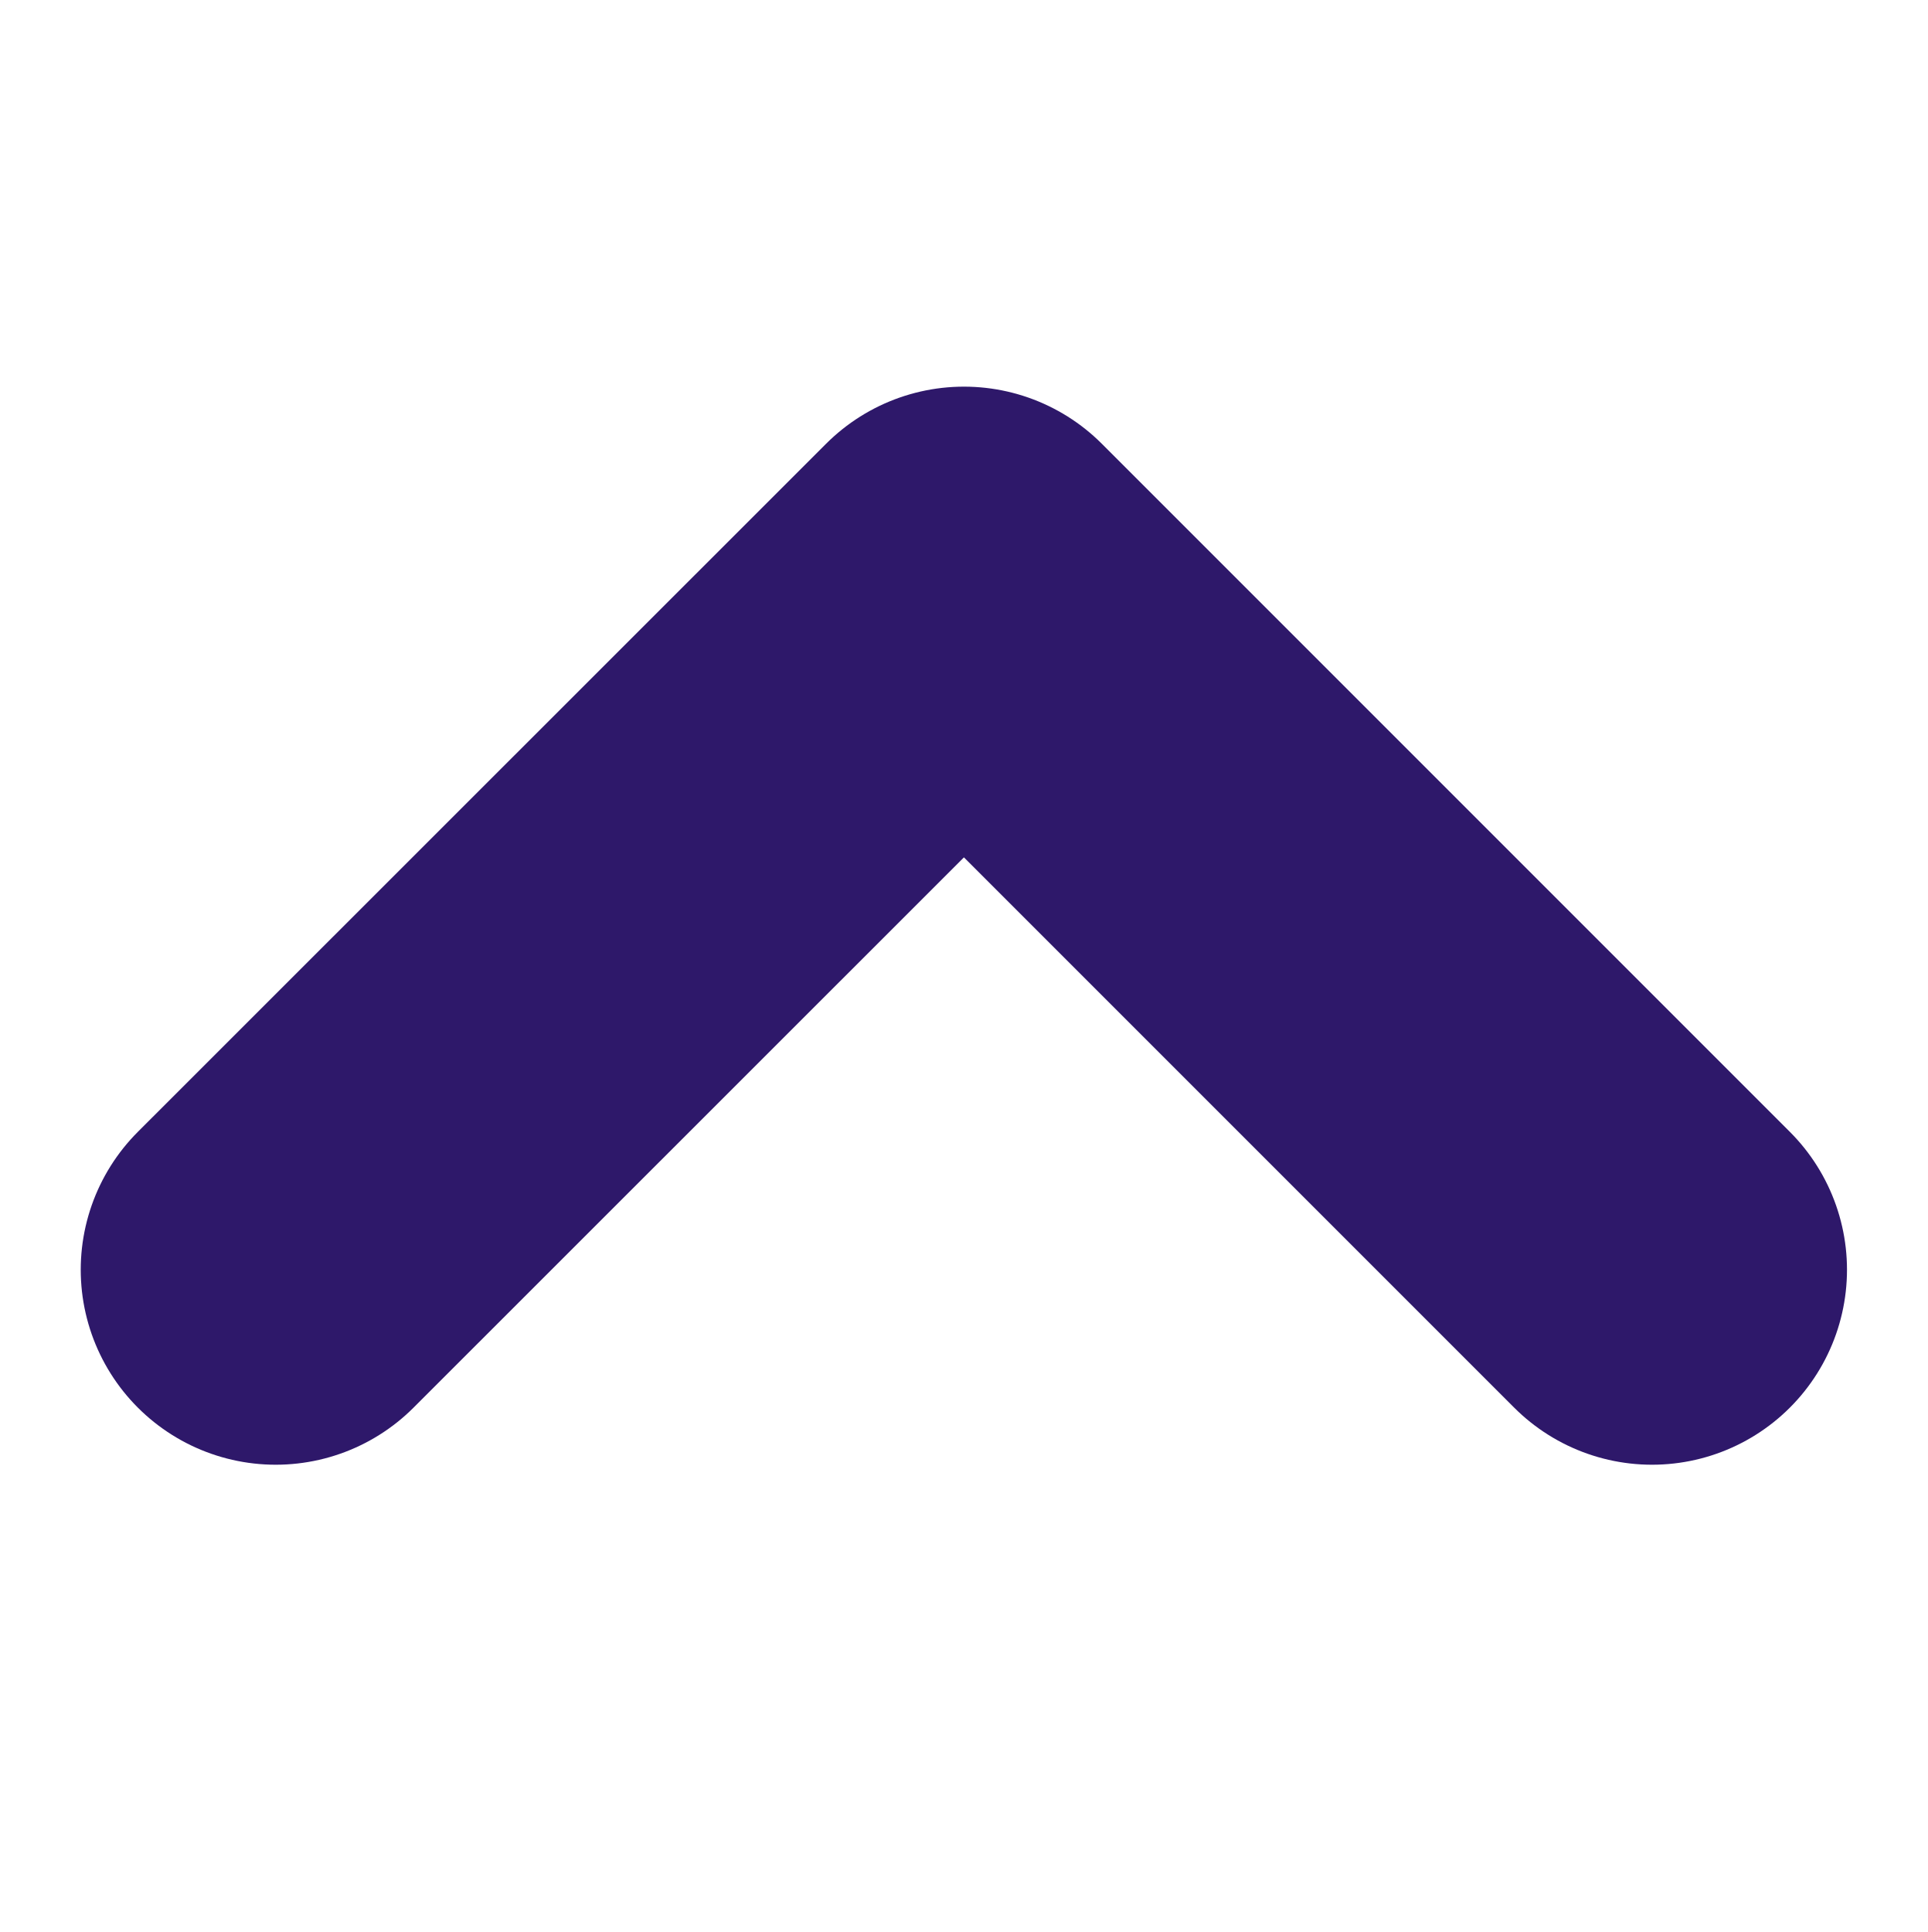
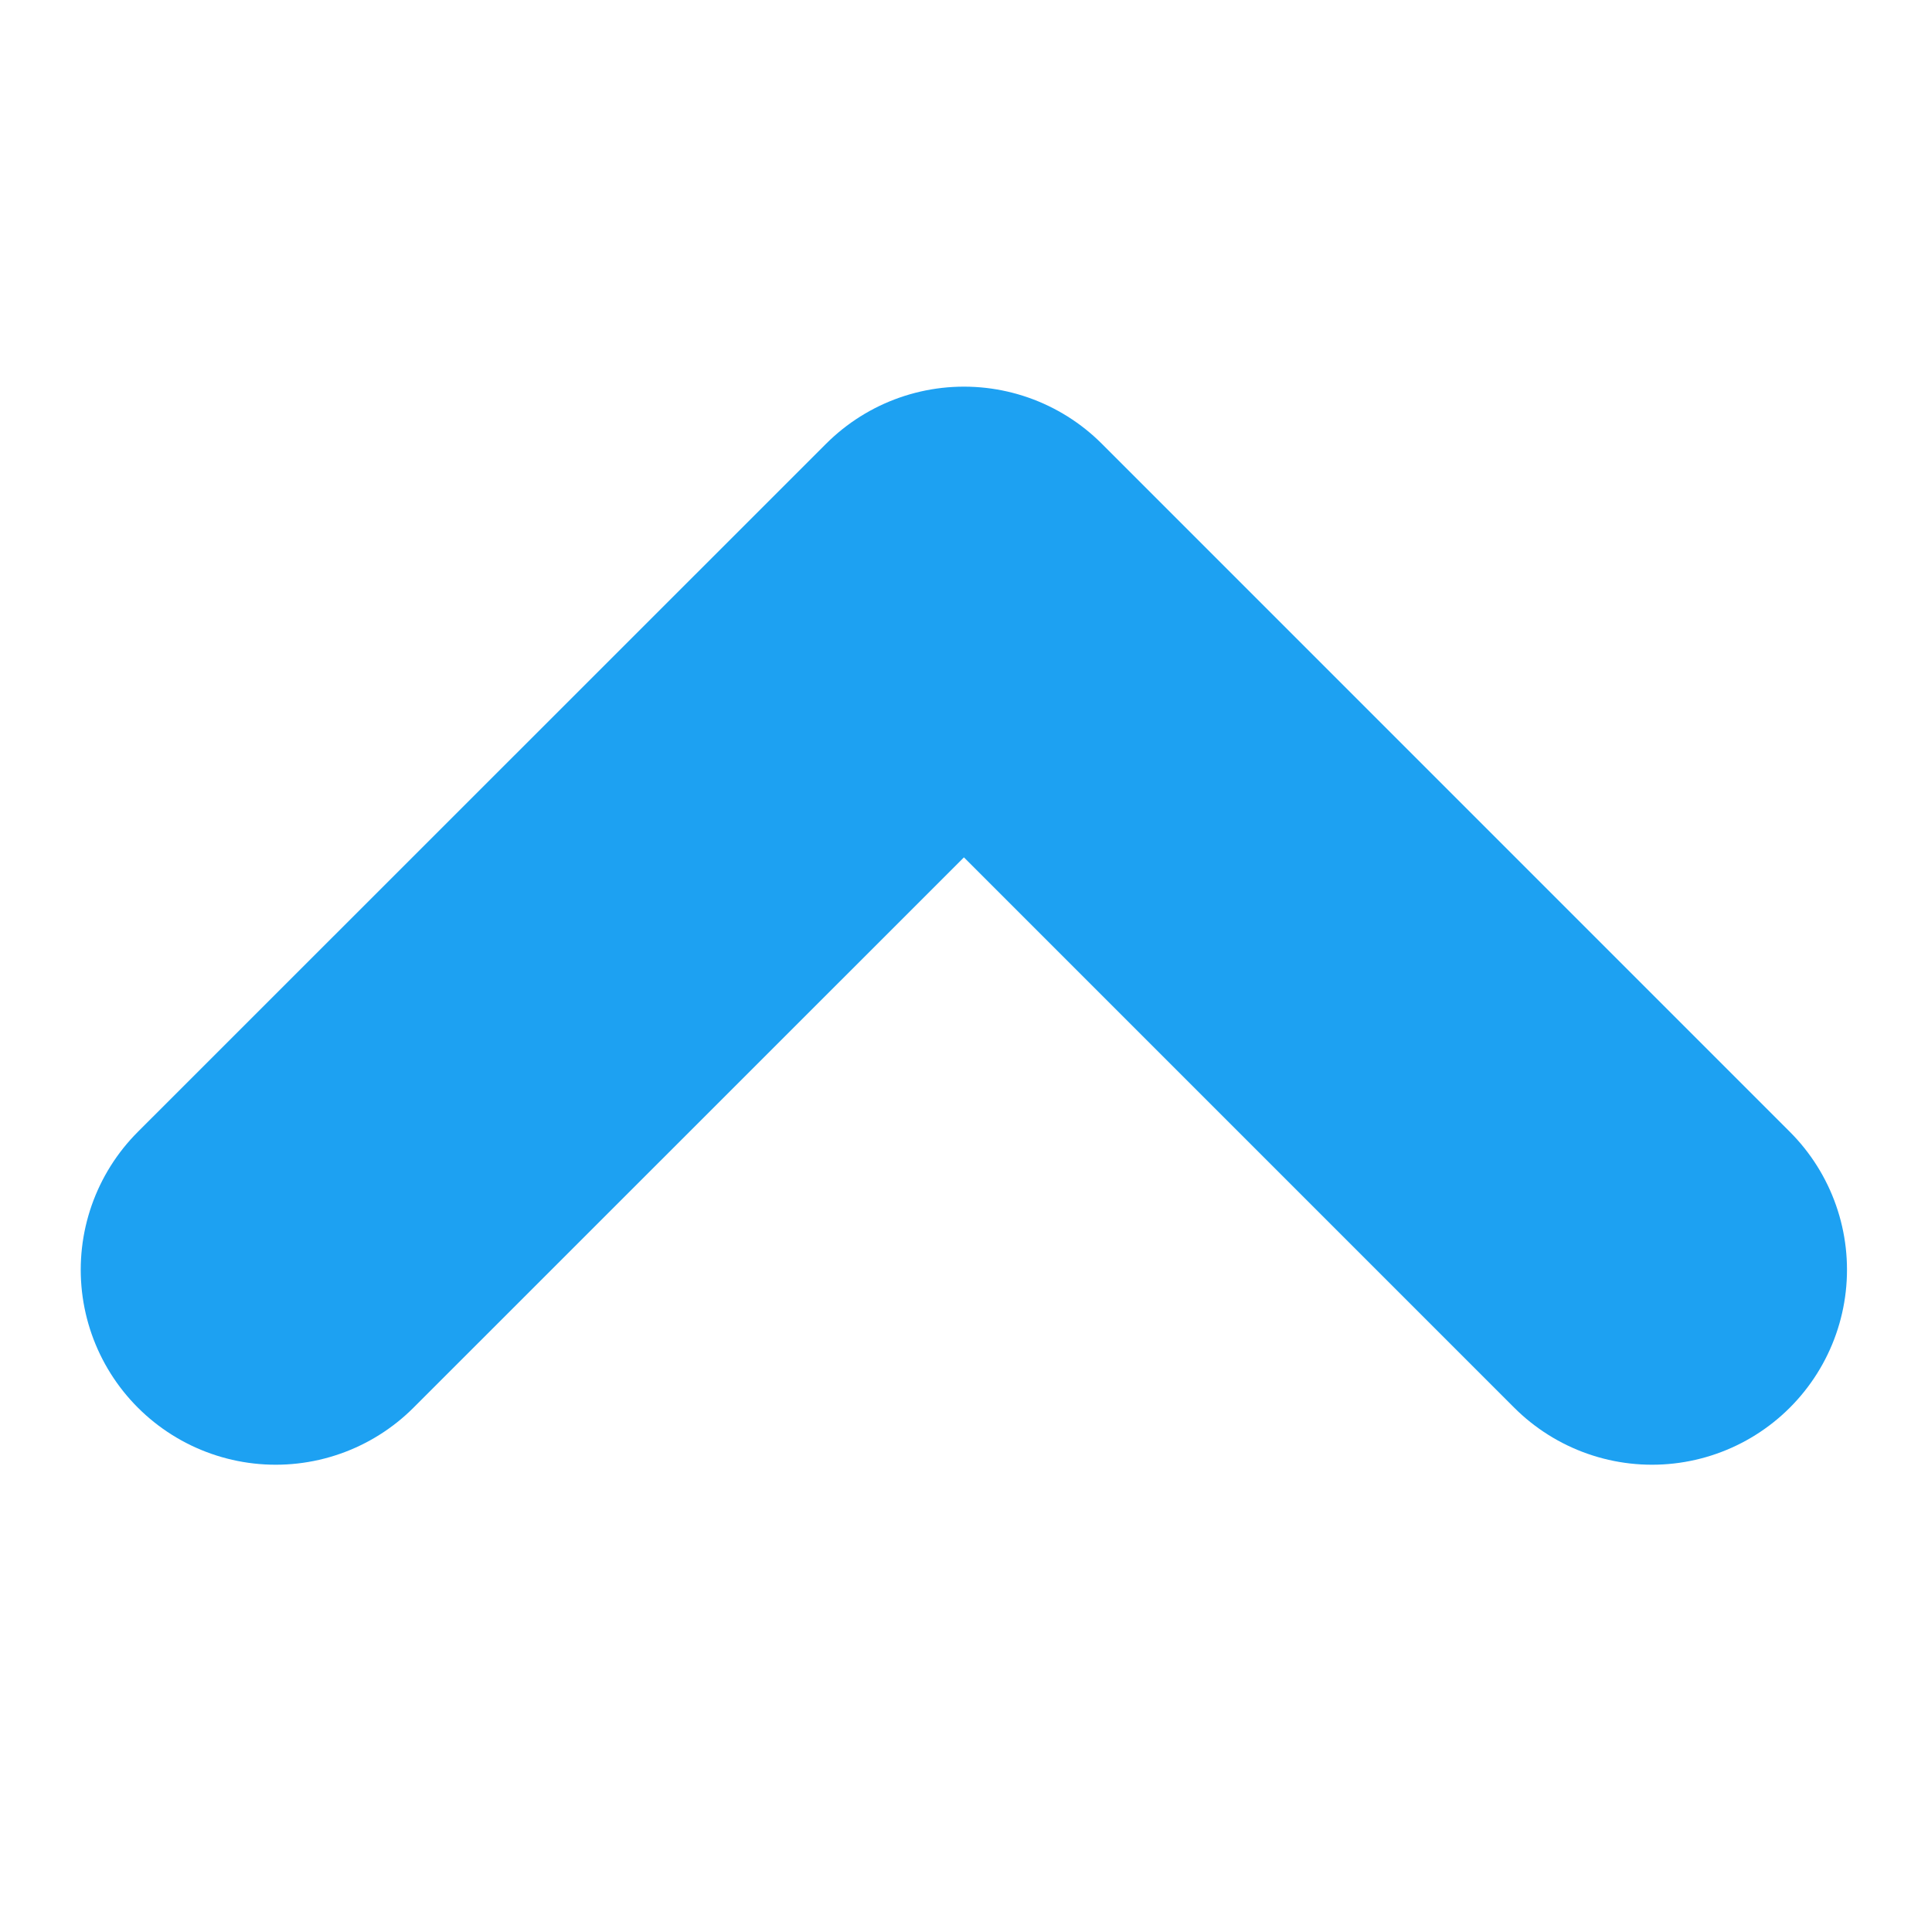
<svg xmlns="http://www.w3.org/2000/svg" width="25.887" height="25.943" viewBox="0 0 9.887 5.943">
-   <path id="Path_157" data-name="Path 157" d="M6502.544,2805l3.529,3.53-3.529,3.529" transform="translate(-2803.586 6507.073) rotate(-90)" fill="none" stroke="#2E186A" stroke-linecap="round" stroke-linejoin="round" stroke-width="2" />
+   <path id="Path_157" data-name="Path 157" d="M6502.544,2805l3.529,3.53-3.529,3.529" transform="translate(-2803.586 6507.073) rotate(-90)" fill="none" stroke="#1DA1F2" stroke-linecap="round" stroke-linejoin="round" stroke-width="2" />
</svg>
